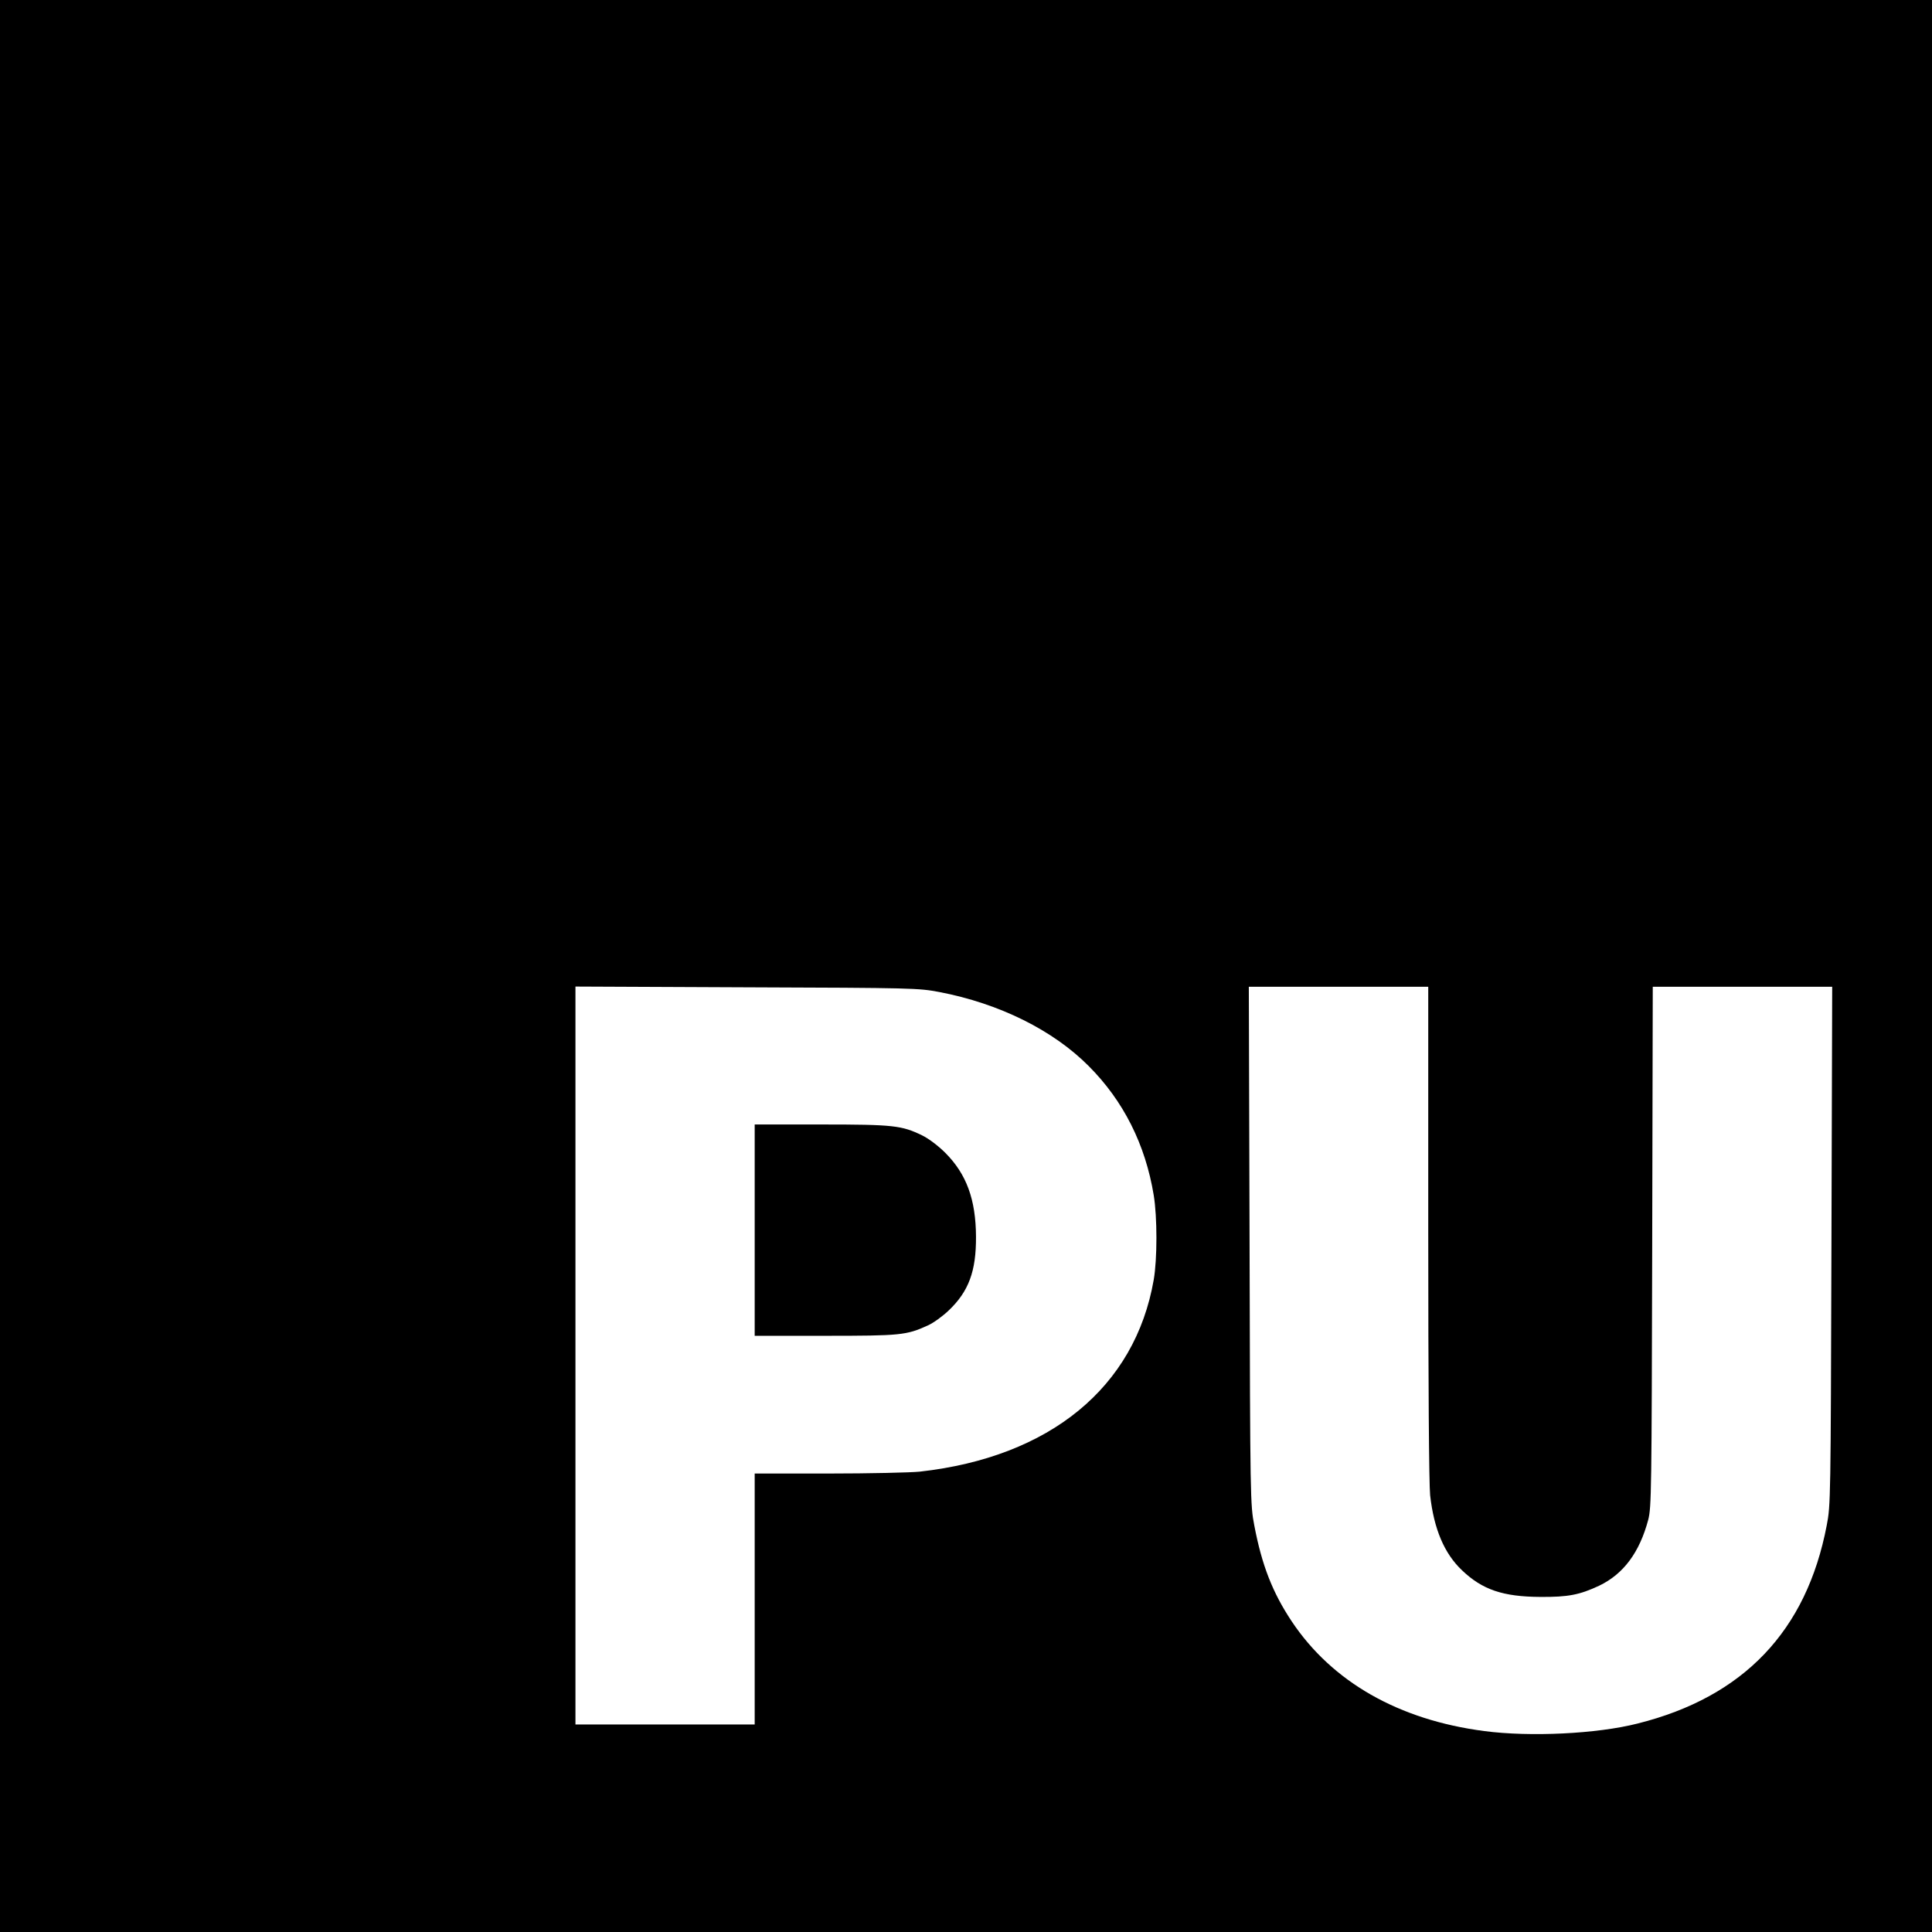
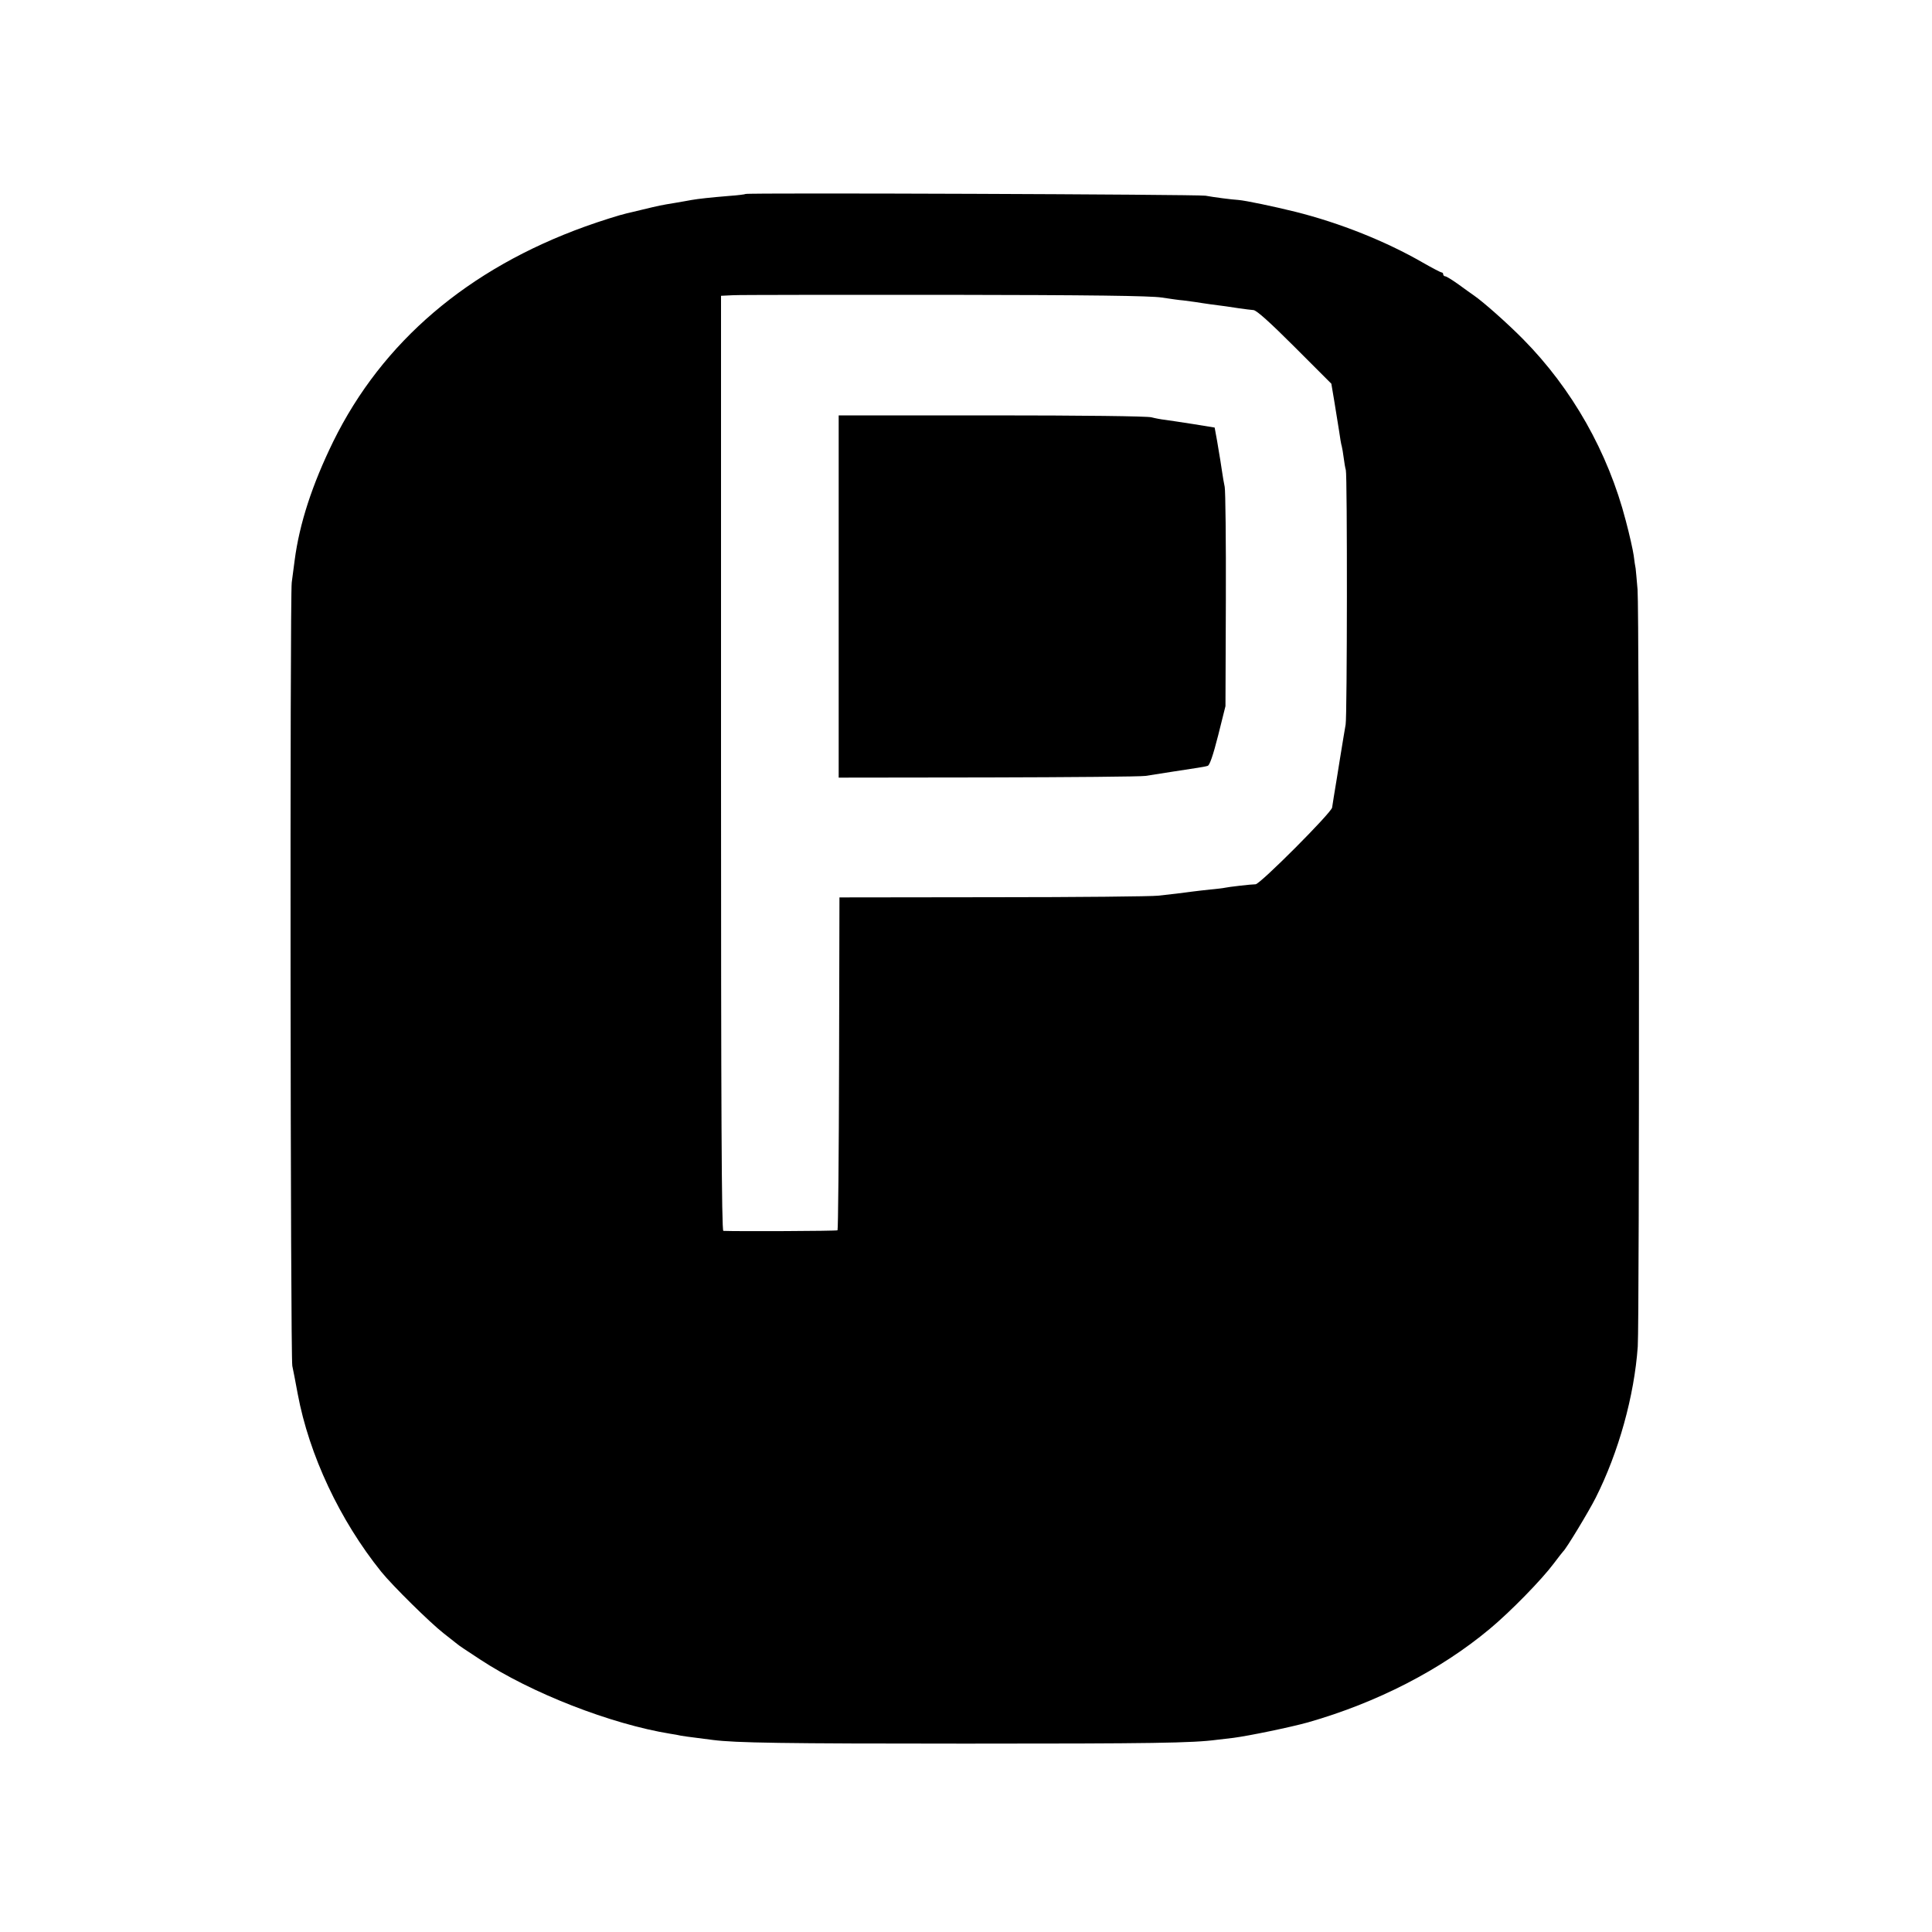
- <svg xmlns="http://www.w3.org/2000/svg" version="1.0" width="1024pt" height="1024pt" viewBox="0 0 1024 1024" preserveAspectRatio="xMidYMid meet">
-   <g transform="translate(0,1024) scale(0.1,-0.1)" fill="#000000" stroke="none">
-     <path d="M0 5120 l0 -5120 5120 0 5120 0 0 5120 0 5120 -5120 0 -5120 0 0 -5120z m4979 -138 c318 -61 602 -202 791 -392 185 -185 301 -417 345 -685 19 -116 19 -338 0 -448 -99 -570 -550 -940 -1240 -1017 -49 -5 -267 -10 -482 -10 l-393 0 0 -665 0 -665 -475 0 -475 0 0 1955 0 1956 908 -4 c882 -3 910 -4 1021 -25z m2591 -1274 c0 -803 4 -1338 10 -1393 20 -179 75 -309 169 -398 108 -103 217 -140 416 -141 147 -1 207 11 310 59 130 62 215 177 261 350 17 66 18 150 21 1448 l3 1377 476 0 475 0 -4 -1372 c-4 -1347 -4 -1375 -25 -1483 -107 -559 -440 -909 -1002 -1050 -216 -55 -570 -72 -813 -40 -454 59 -807 261 -1021 582 -101 152 -158 297 -198 508 -21 108 -22 133 -25 1483 l-4 1372 476 0 475 0 0 -1302z" />
-     <path d="M4000 3720 l0 -560 373 0 c401 0 431 3 545 55 29 13 79 49 111 80 105 100 145 207 144 390 -1 197 -50 332 -163 445 -38 38 -89 76 -122 92 -109 53 -152 58 -535 58 l-353 0 0 -560z" />
+ <svg xmlns="http://www.w3.org/2000/svg" version="1.0" width="1000pt" height="1000pt" viewBox="0 0 1000 1000" preserveAspectRatio="xMidYMid meet">
+   <g transform="translate(0,1000) scale(0.1,-0.1)" fill="#000000" stroke="none">
+     <path d="M3859 8996 c-2 -2 -40 -7 -84 -10 -97 -8 -161 -15 -195 -21 -14 -3 -52 -9 -85 -15 -74 -12 -83 -14 -170 -35 -38 -9 -74 -18 -80 -19 -36 -8 -143 -42 -215 -68 -608 -219 -1051 -597 -1305 -1113 -109 -223 -175 -424 -200 -616 -3 -24 -10 -75 -15 -114 -10 -84 -7 -4004 3 -4055 4 -19 17 -84 28 -145 59 -316 218 -654 432 -920 59 -73 253 -264 322 -318 33 -26 65 -51 71 -56 9 -8 48 -34 120 -81 263 -173 676 -334 984 -384 19 -3 44 -7 55 -10 11 -2 47 -7 80 -11 33 -4 71 -9 85 -11 118 -15 357 -19 1305 -19 971 0 1176 3 1305 20 19 2 58 7 85 10 83 11 295 55 385 80 357 102 686 271 941 484 108 90 268 254 331 338 24 32 46 60 49 63 14 11 131 204 168 277 119 236 200 528 218 783 9 131 8 3803 -1 3918 -4 51 -9 100 -10 110 -2 9 -7 40 -10 67 -4 28 -22 109 -41 180 -92 355 -278 683 -532 940 -81 82 -204 191 -253 225 -12 8 -48 34 -81 58 -32 23 -63 42 -69 42 -5 0 -10 5 -10 10 0 6 -4 10 -9 10 -4 0 -48 23 -97 51 -191 110 -428 205 -660 263 -113 28 -257 58 -294 61 -34 2 -127 14 -170 22 -38 7 -2374 16 -2381 9z m2154 -536 c45 -7 96 -14 112 -15 17 -2 44 -6 60 -8 17 -3 53 -8 80 -12 70 -9 93 -12 150 -21 28 -4 61 -8 73 -9 16 -1 86 -64 213 -191 l190 -190 15 -89 c8 -50 19 -119 25 -155 5 -36 11 -72 14 -80 2 -8 7 -35 10 -60 3 -25 8 -53 11 -63 8 -26 7 -1275 -1 -1317 -3 -19 -8 -48 -11 -65 -3 -16 -7 -41 -9 -55 -2 -14 -14 -83 -25 -155 -12 -71 -23 -141 -25 -155 -5 -28 -372 -396 -396 -397 -23 0 -143 -14 -159 -18 -8 -2 -42 -6 -75 -9 -33 -4 -76 -8 -95 -11 -52 -7 -108 -14 -175 -21 -33 -4 -418 -8 -855 -8 l-795 -1 -2 -859 c-1 -472 -5 -861 -8 -864 -4 -4 -523 -6 -591 -3 -9 1 -12 623 -12 2421 l0 2419 62 3 c33 2 528 2 1099 2 755 -1 1061 -5 1120 -14z" />
+     <path d="M4341 6913 l0 -938 772 1 c425 1 792 4 817 8 25 4 88 14 140 22 52 8 111 17 130 20 19 3 42 7 51 10 10 3 27 51 54 157 l38 152 2 550 c1 303 -2 566 -6 585 -4 19 -10 53 -13 75 -3 22 -8 51 -10 65 -2 14 -10 57 -16 96 l-13 71 -111 18 c-61 10 -127 19 -146 22 -19 2 -51 8 -70 13 -20 6 -365 10 -827 10 l-792 0 0 -937z" />
  </g>
</svg>
